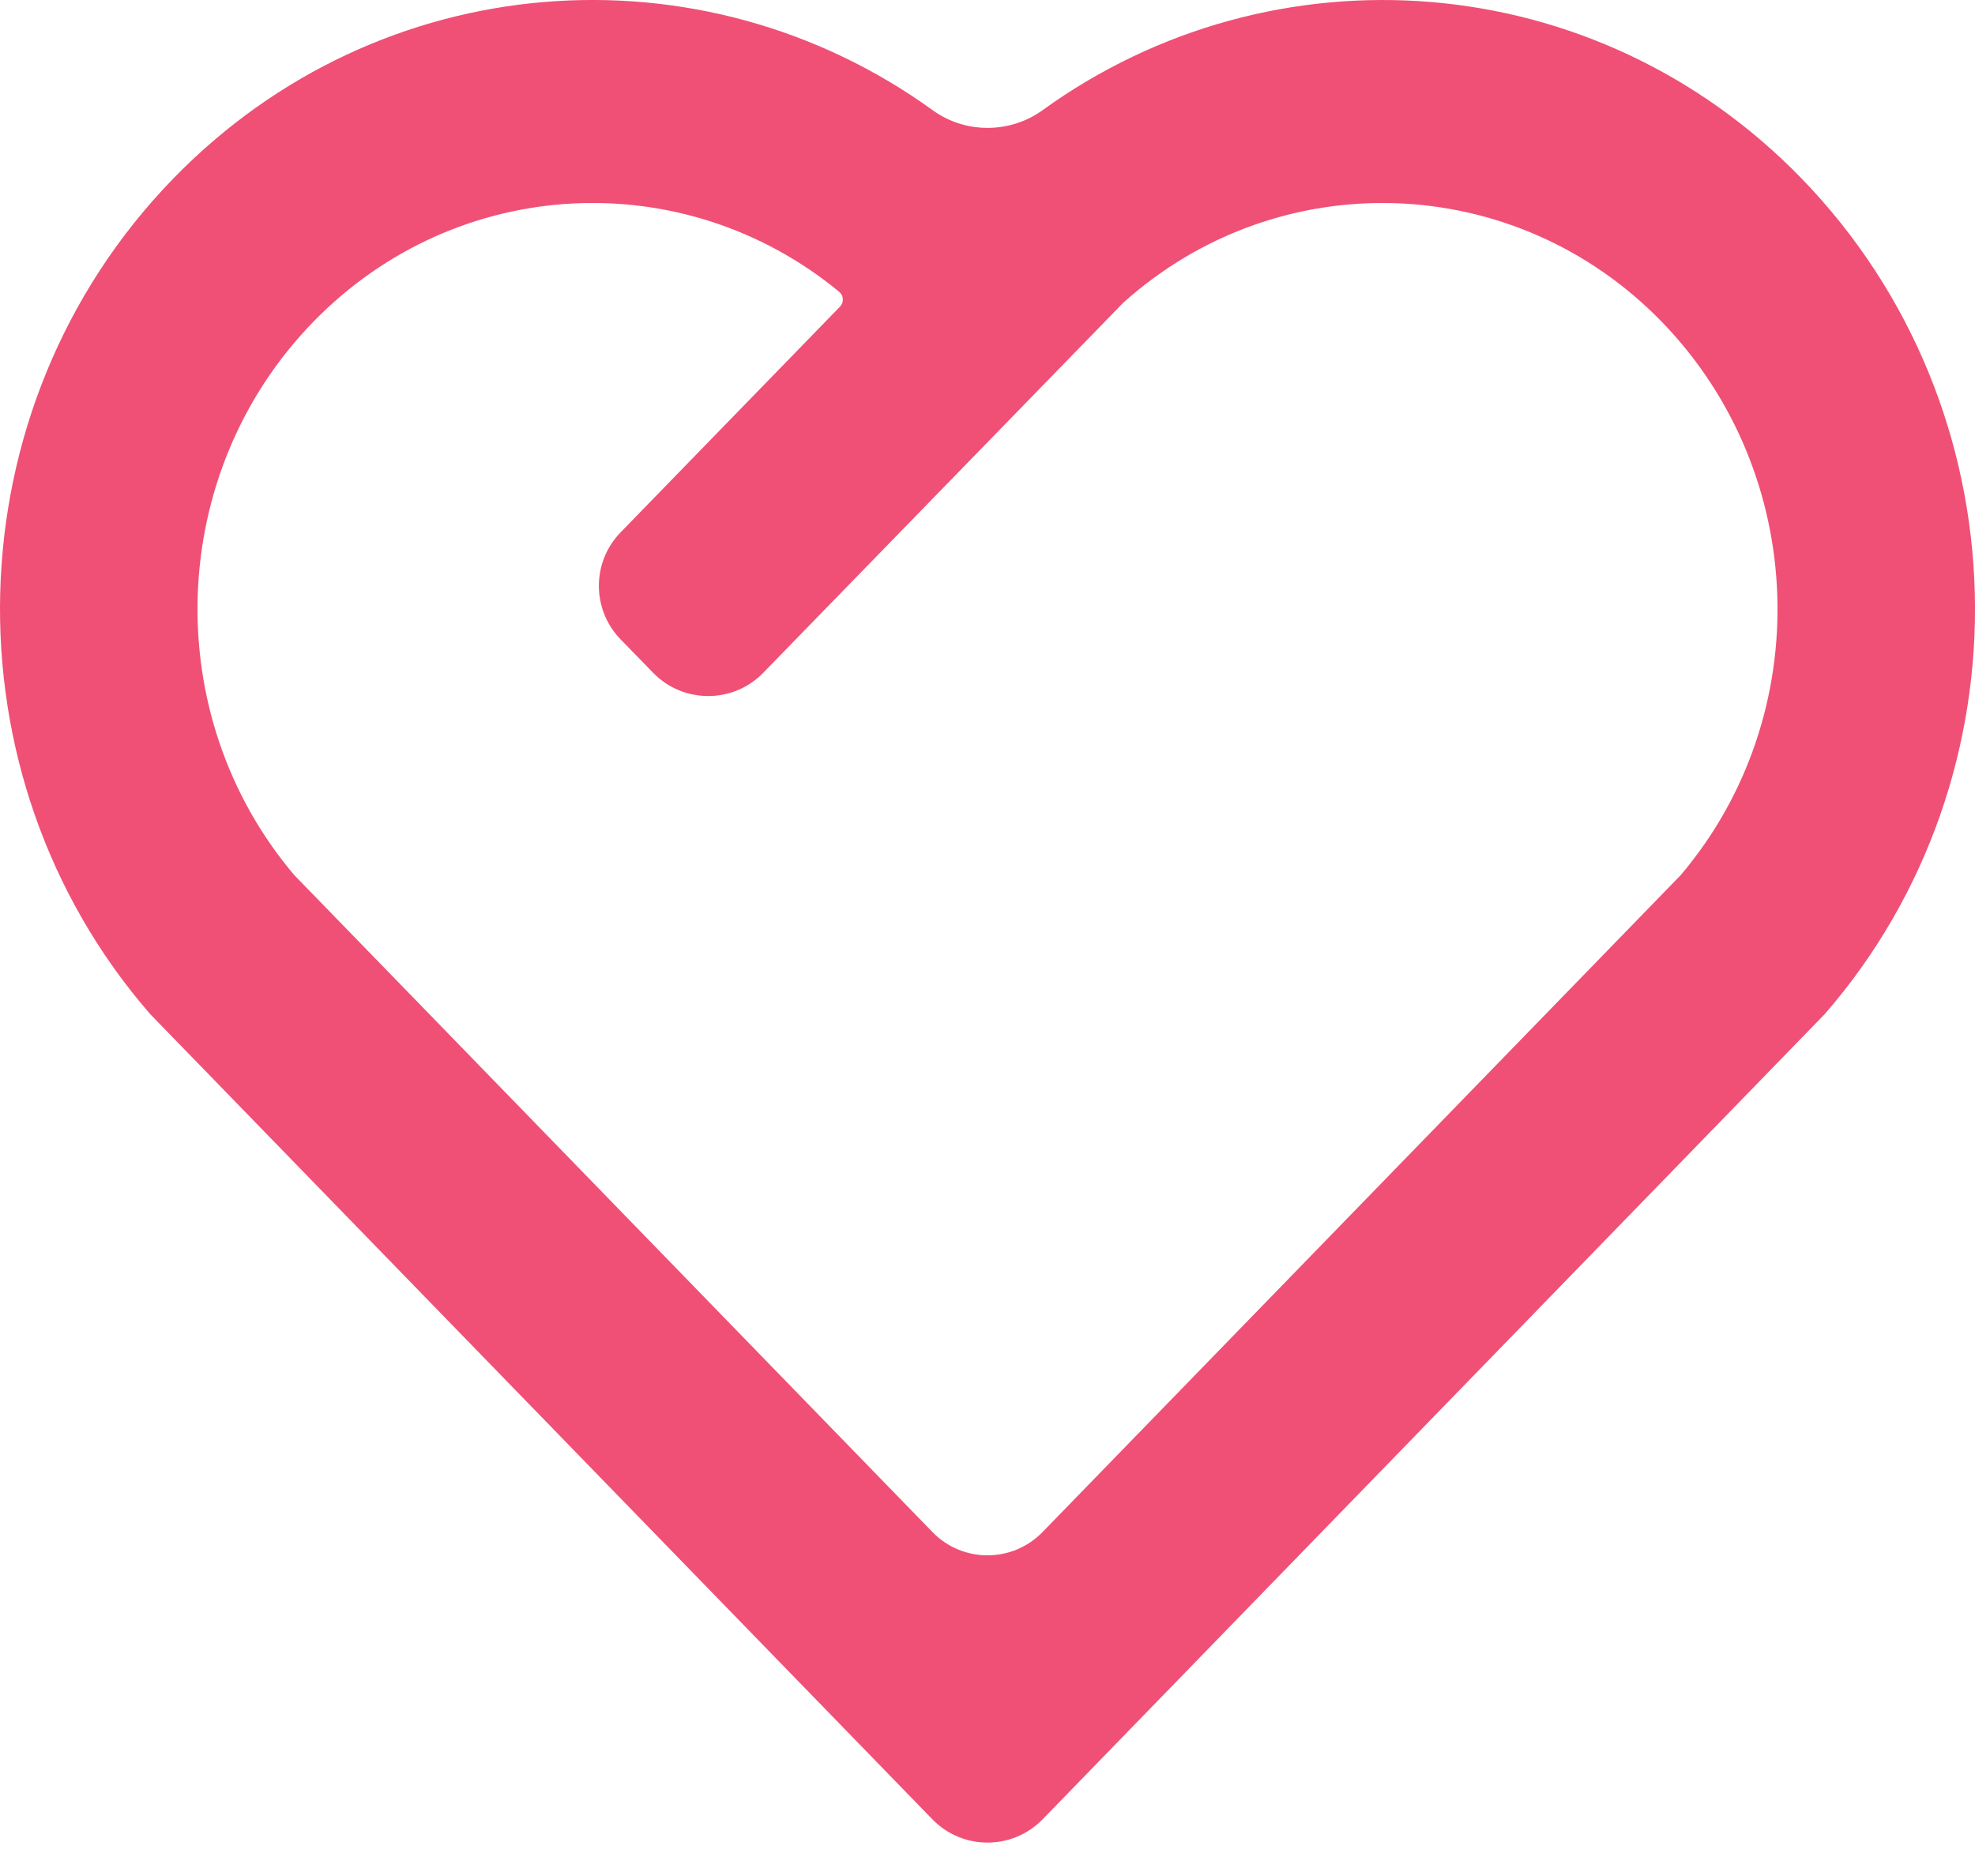
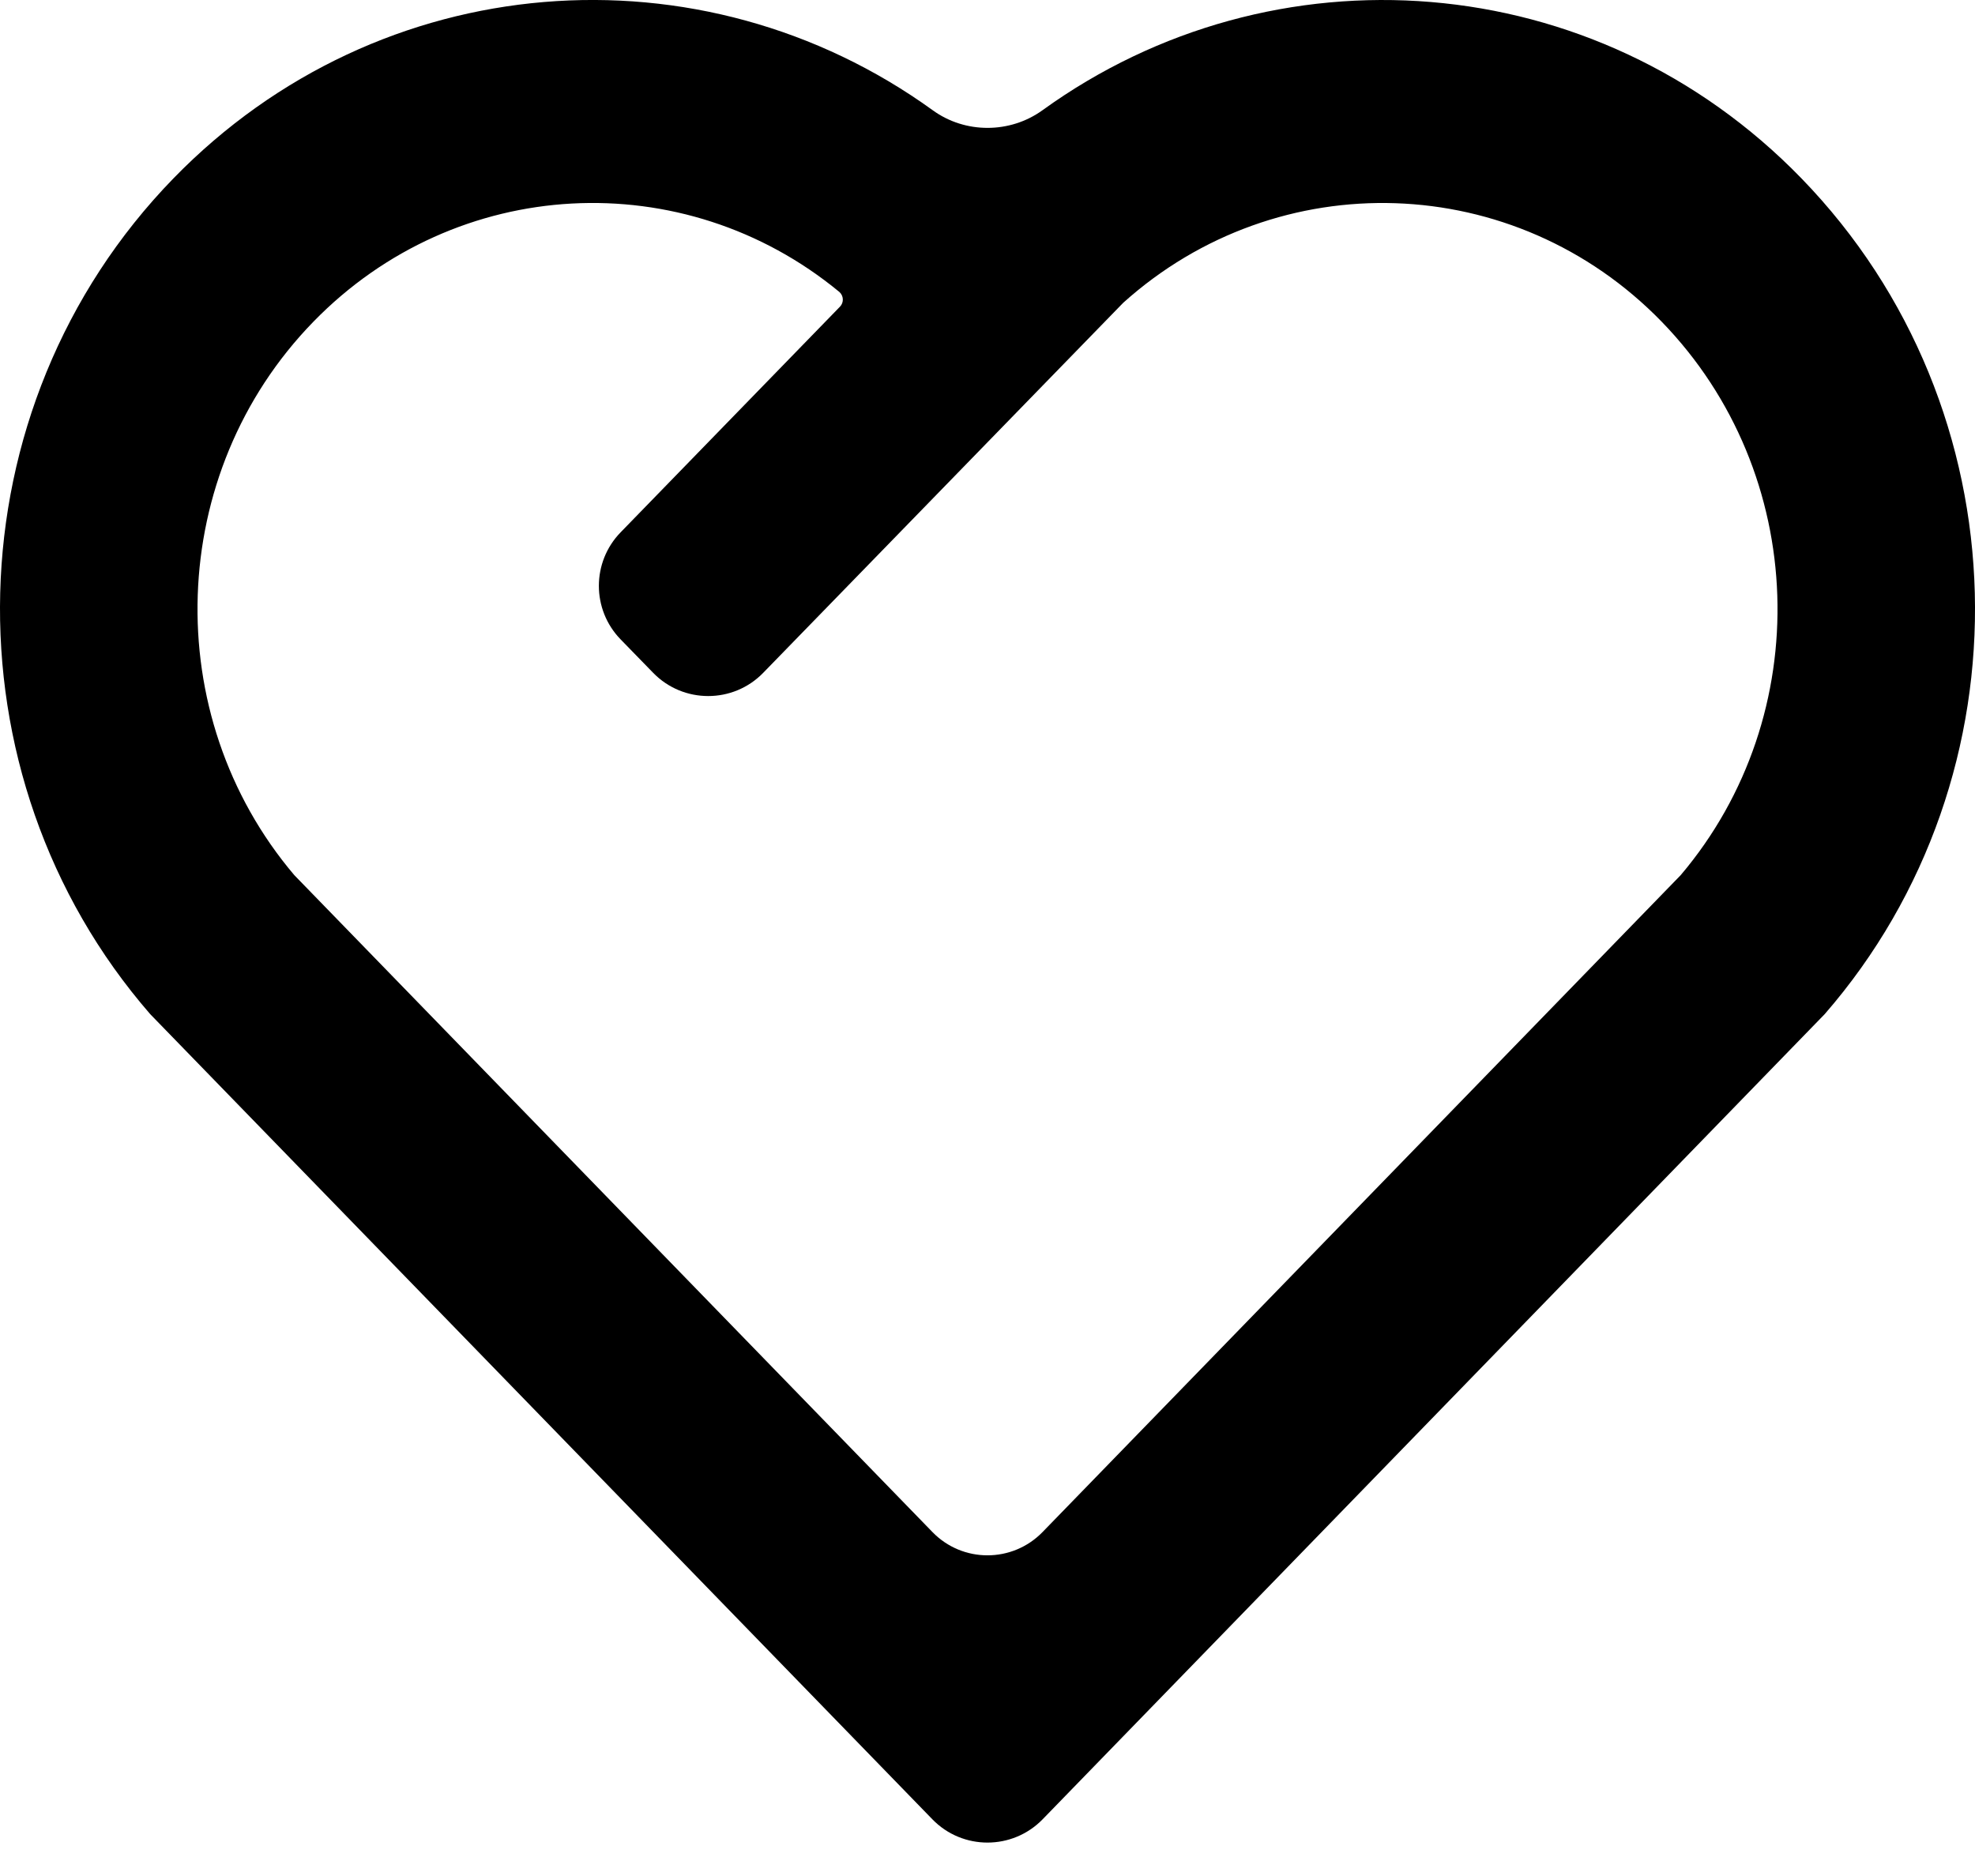
- <svg xmlns="http://www.w3.org/2000/svg" width="20" height="19" viewBox="0 0 20 19" fill="none">
-   <path d="M18.242 1.806C20.505 4.137 20.583 7.85 18.478 10.271L10.558 18.426C10.252 18.74 9.747 18.74 9.442 18.426L1.521 10.271C-0.583 7.85 -0.504 4.131 1.757 1.806C3.85 -0.345 7.105 -0.575 9.446 1.117C9.774 1.355 10.227 1.354 10.556 1.117C12.892 -0.572 16.151 -0.348 18.242 1.806ZM3.172 3.26C1.682 4.791 1.607 7.244 2.98 8.863L9.442 15.516C9.747 15.831 10.252 15.831 10.558 15.516L17.02 8.863C18.393 7.243 18.319 4.795 16.827 3.258C15.339 1.727 12.946 1.653 11.374 3.067L7.729 6.814C7.424 7.128 6.919 7.128 6.614 6.814L6.285 6.476C5.991 6.174 5.991 5.693 6.285 5.391L8.506 3.106C8.547 3.064 8.544 2.996 8.5 2.957C6.925 1.657 4.623 1.768 3.172 3.26Z" fill="#F05075" />
+ <svg xmlns="http://www.w3.org/2000/svg" viewBox="0 0 20 19">
+   <path d="M18.242 1.806C20.505 4.137 20.583 7.85 18.478 10.271L10.558 18.426C10.252 18.74 9.747 18.74 9.442 18.426L1.521 10.271C-0.583 7.85 -0.504 4.131 1.757 1.806C3.85 -0.345 7.105 -0.575 9.446 1.117C9.774 1.355 10.227 1.354 10.556 1.117C12.892 -0.572 16.151 -0.348 18.242 1.806ZM3.172 3.26C1.682 4.791 1.607 7.244 2.98 8.863L9.442 15.516C9.747 15.831 10.252 15.831 10.558 15.516L17.02 8.863C18.393 7.243 18.319 4.795 16.827 3.258C15.339 1.727 12.946 1.653 11.374 3.067L7.729 6.814C7.424 7.128 6.919 7.128 6.614 6.814L6.285 6.476C5.991 6.174 5.991 5.693 6.285 5.391L8.506 3.106C8.547 3.064 8.544 2.996 8.5 2.957C6.925 1.657 4.623 1.768 3.172 3.26Z" />
</svg>
